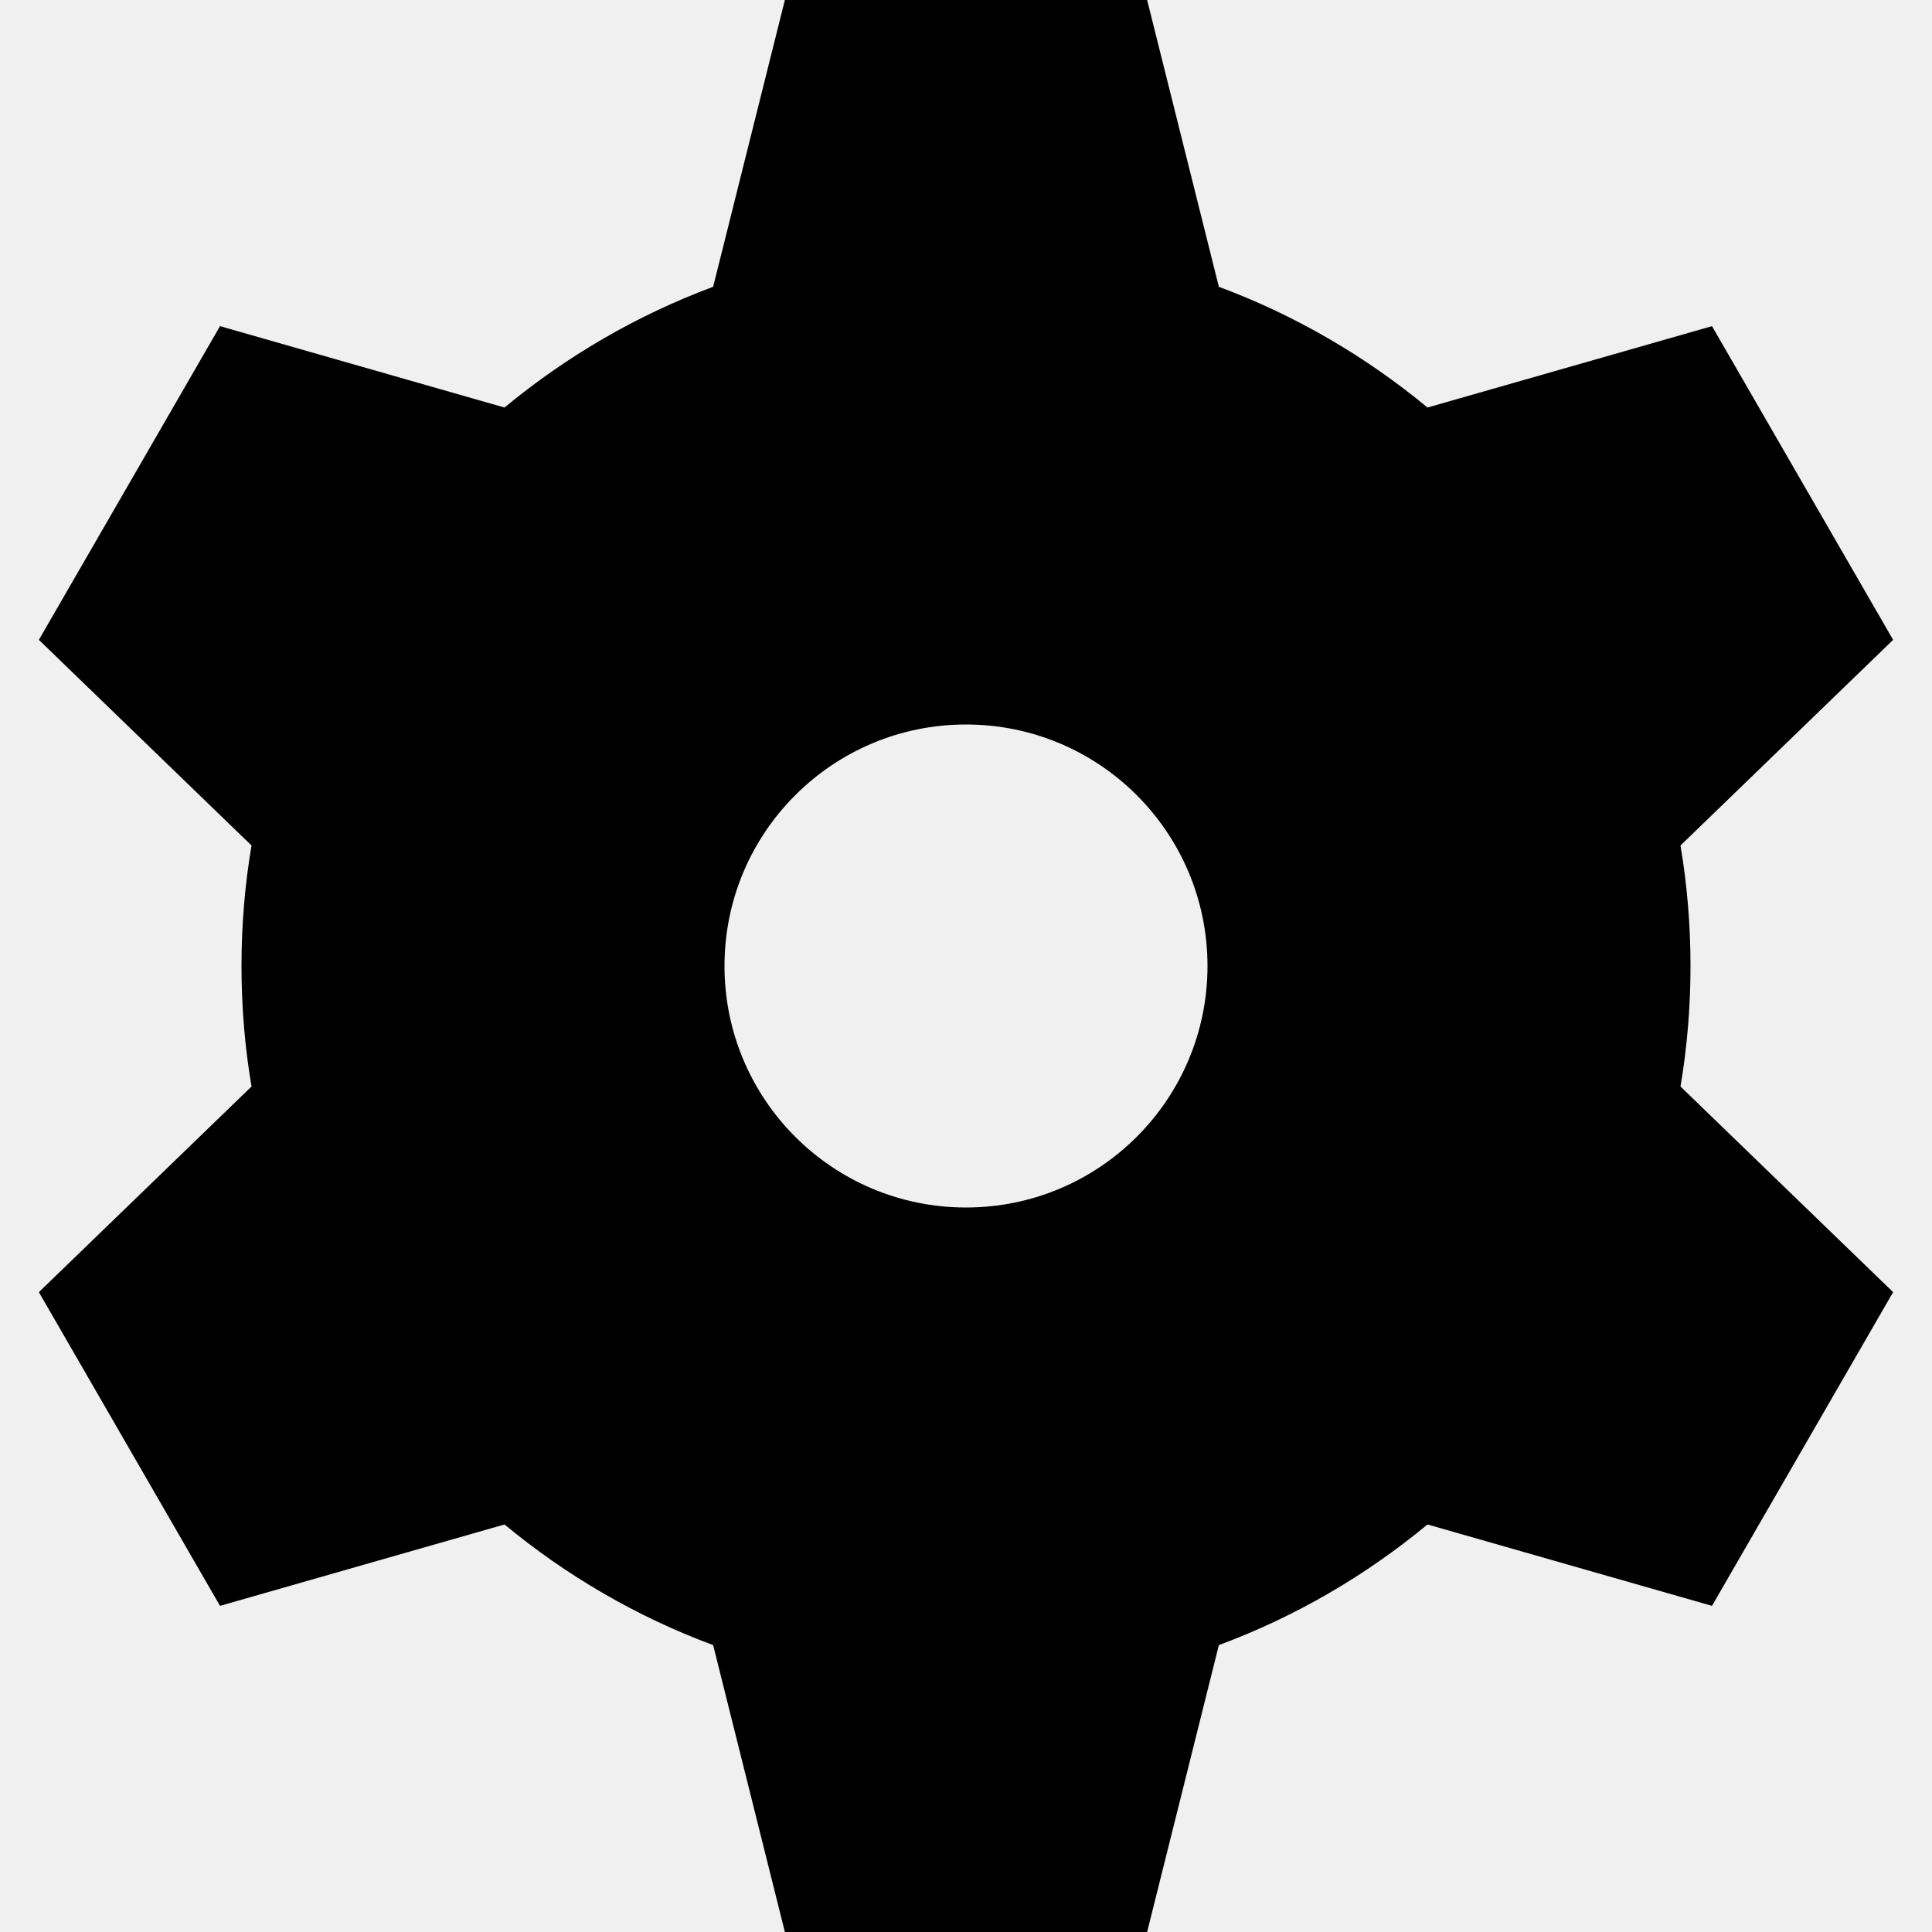
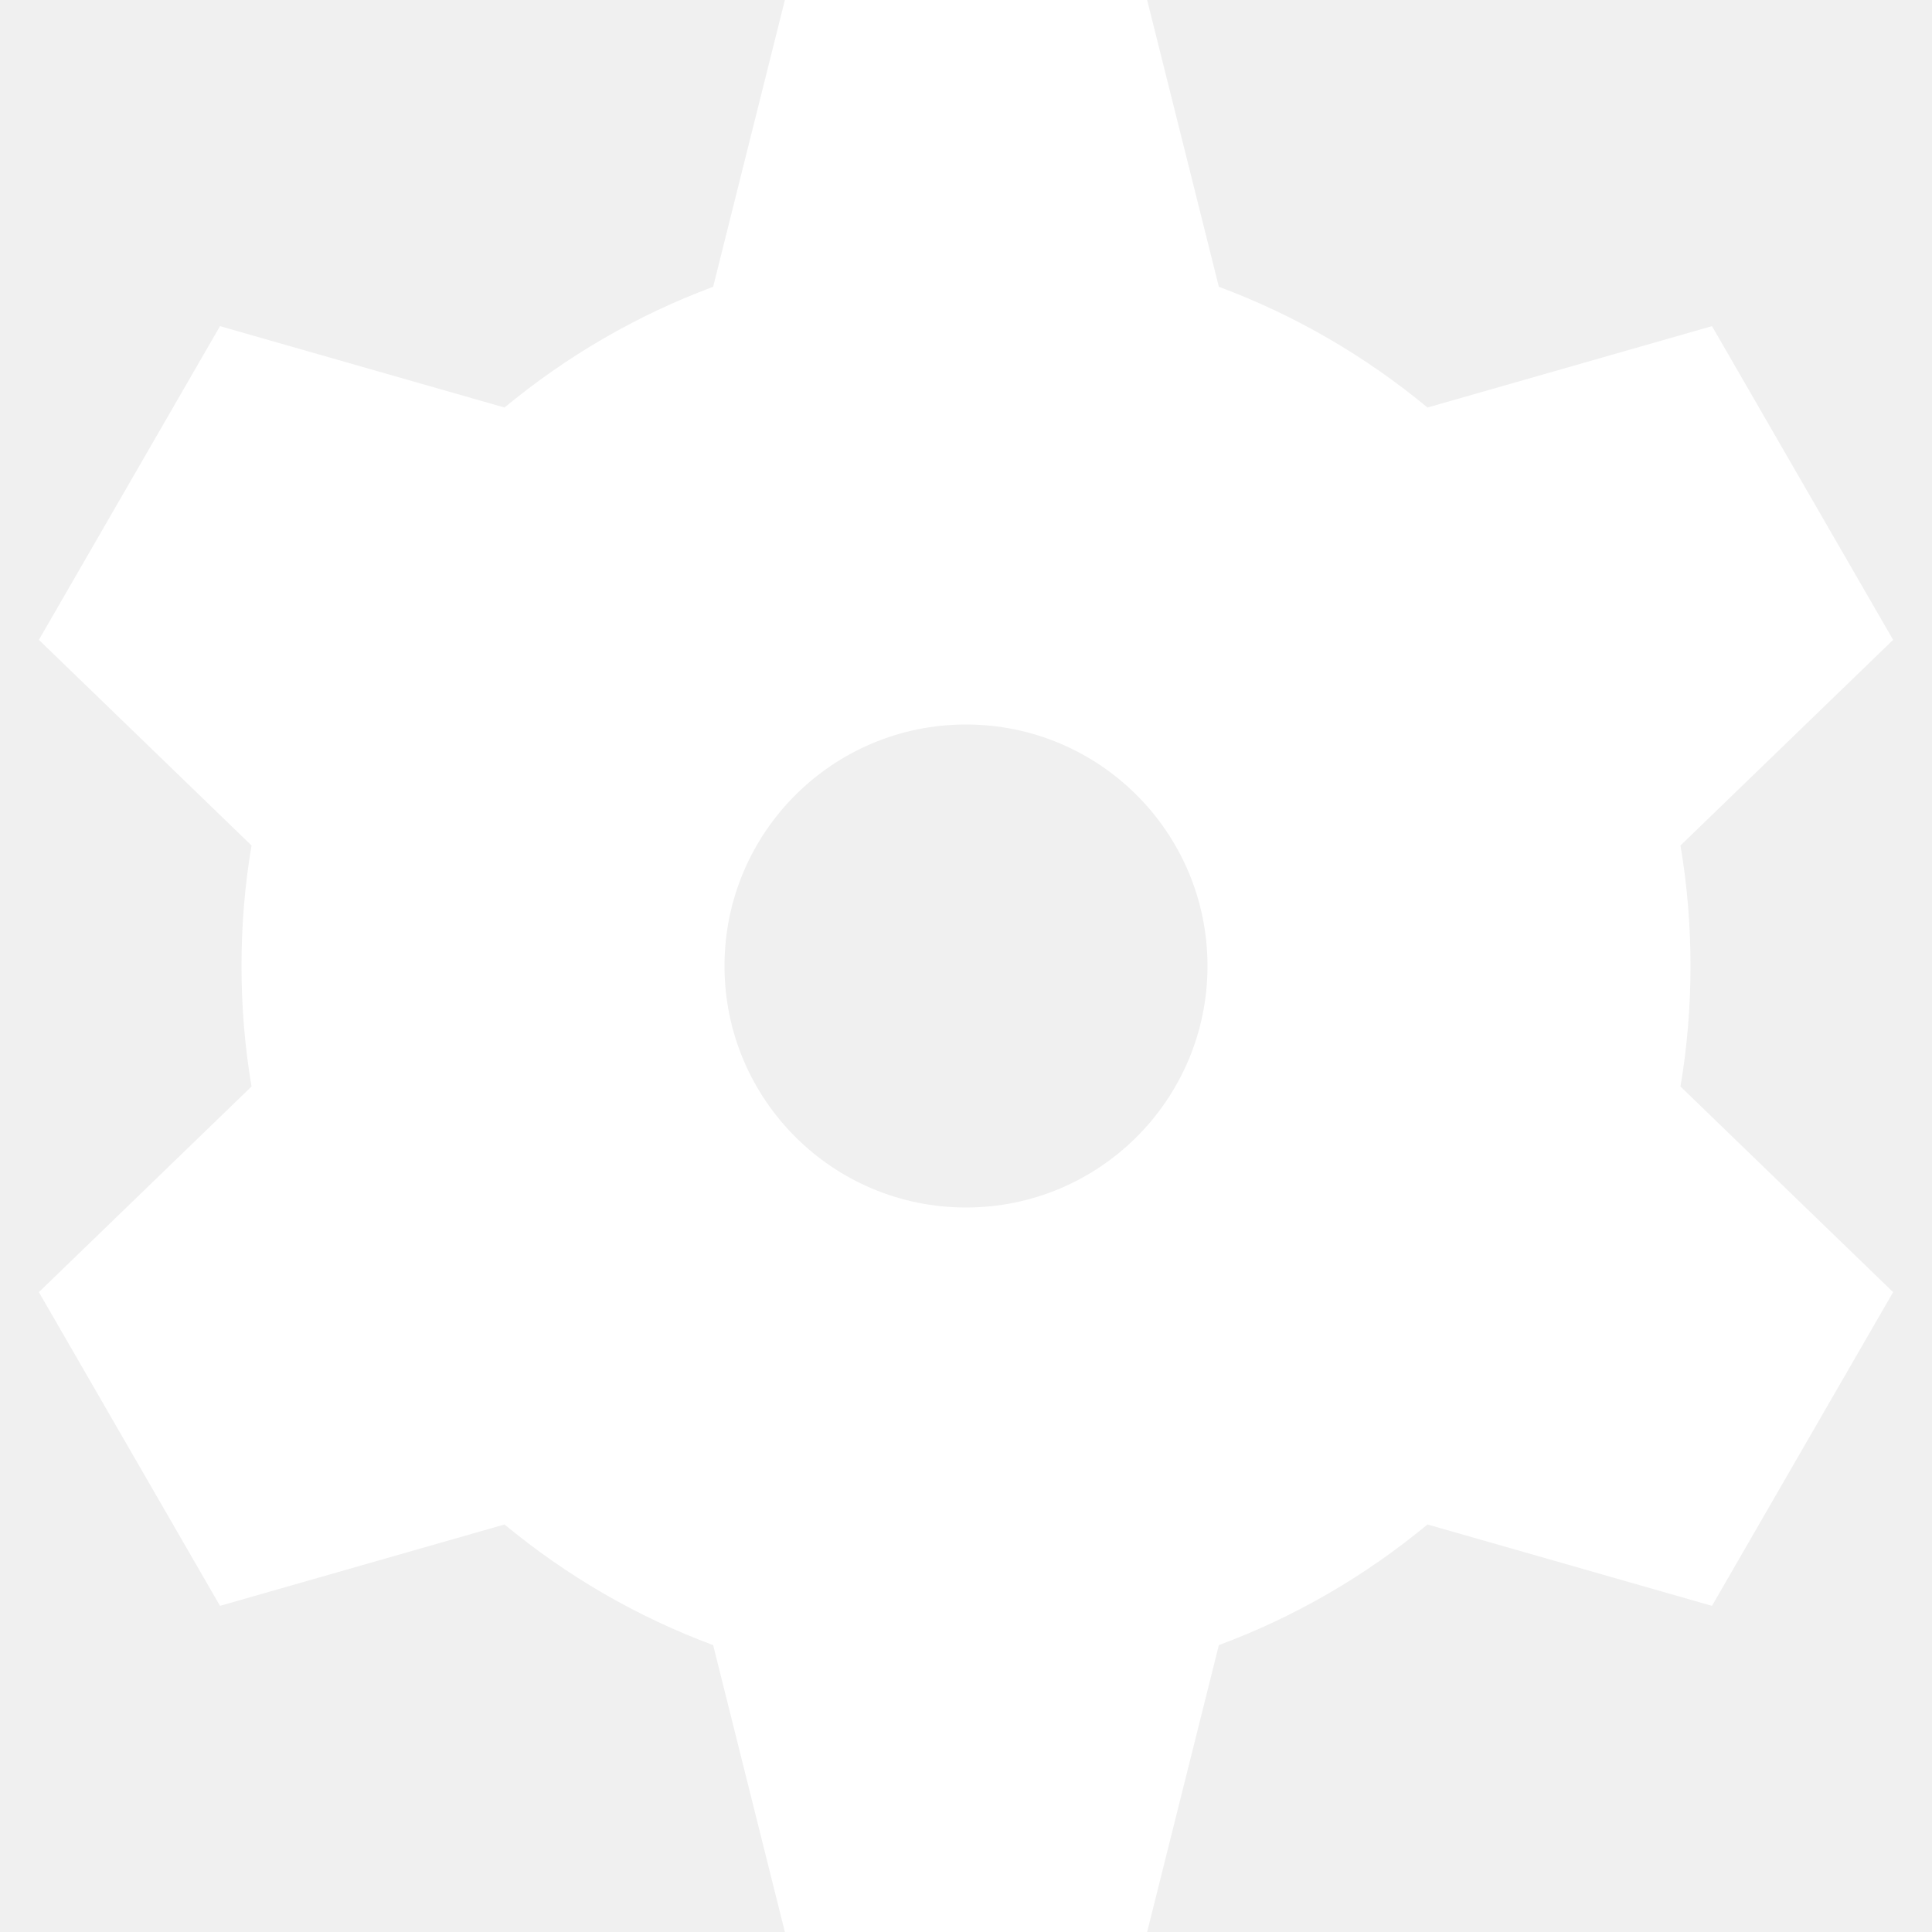
<svg xmlns="http://www.w3.org/2000/svg" width="800px" height="800px" viewBox="0 0 16 16" fill="none">
-   <path fill-rule="evenodd" clip-rule="evenodd" d="M6.5 0H9.5L10.094 2.375C10.728 2.611 11.311 2.952 11.822 3.375L14.178 2.701L15.678 5.299L13.917 7.002C13.972 7.326 14 7.66 14 8C14 8.34 13.972 8.674 13.917 8.998L15.678 10.701L14.178 13.299L11.822 12.625C11.311 13.048 10.728 13.389 10.094 13.624L9.5 16H6.5L5.906 13.624C5.272 13.389 4.689 13.048 4.178 12.625L1.822 13.299L0.322 10.701L2.083 8.998C2.028 8.674 2 8.34 2 8C2 7.66 2.028 7.326 2.083 7.002L0.322 5.299L1.822 2.701L4.178 3.375C4.689 2.952 5.272 2.611 5.906 2.375L6.5 0ZM8 10C9.105 10 10 9.105 10 8C10 6.895 9.105 6 8 6C6.895 6 6 6.895 6 8C6 9.105 6.895 10 8 10Z" fill="#000000" />
+   <path fill-rule="evenodd" clip-rule="evenodd" d="M6.5 0H9.5L10.094 2.375C10.728 2.611 11.311 2.952 11.822 3.375L14.178 2.701L15.678 5.299L13.917 7.002C13.972 7.326 14 7.66 14 8C14 8.34 13.972 8.674 13.917 8.998L15.678 10.701L14.178 13.299L11.822 12.625C11.311 13.048 10.728 13.389 10.094 13.624L9.5 16H6.5L5.906 13.624C5.272 13.389 4.689 13.048 4.178 12.625L1.822 13.299L0.322 10.701L2.083 8.998C2.028 8.674 2 8.34 2 8C2 7.66 2.028 7.326 2.083 7.002L0.322 5.299L1.822 2.701L4.178 3.375C4.689 2.952 5.272 2.611 5.906 2.375L6.5 0ZM8 10C9.105 10 10 9.105 10 8C10 6.895 9.105 6 8 6C6.895 6 6 6.895 6 8C6 9.105 6.895 10 8 10Z" fill="#ffffff" />
</svg>
